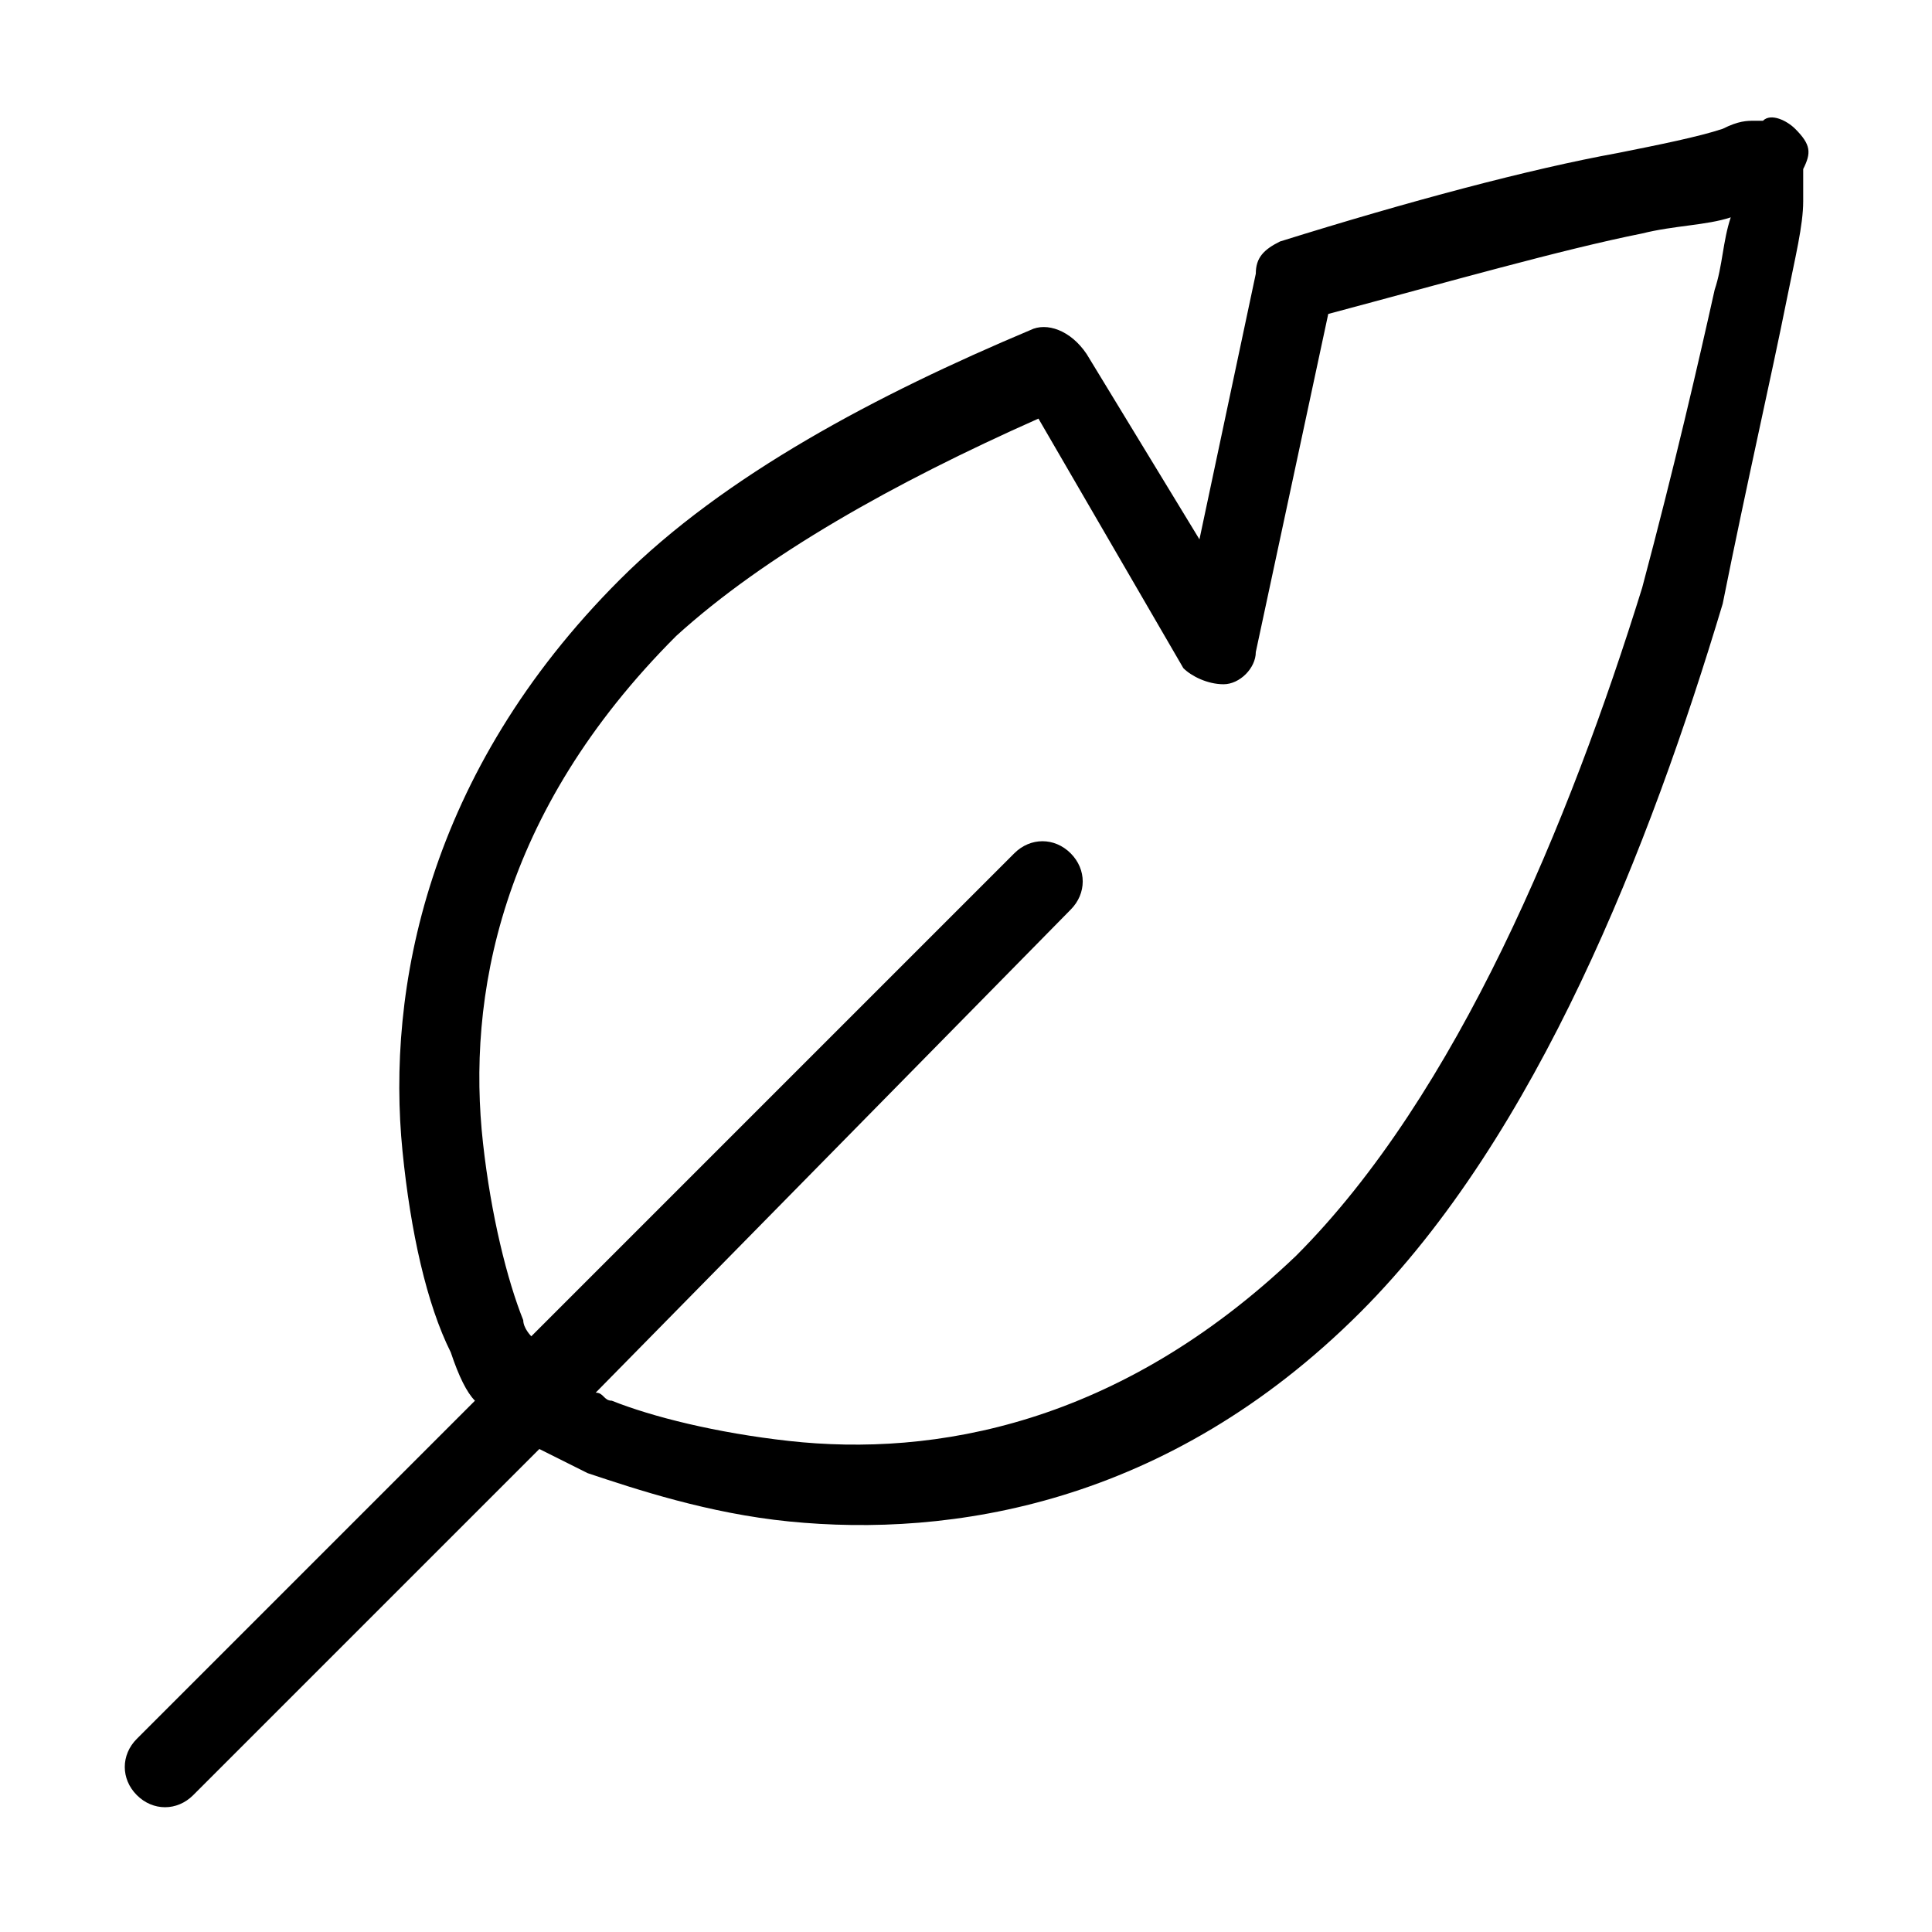
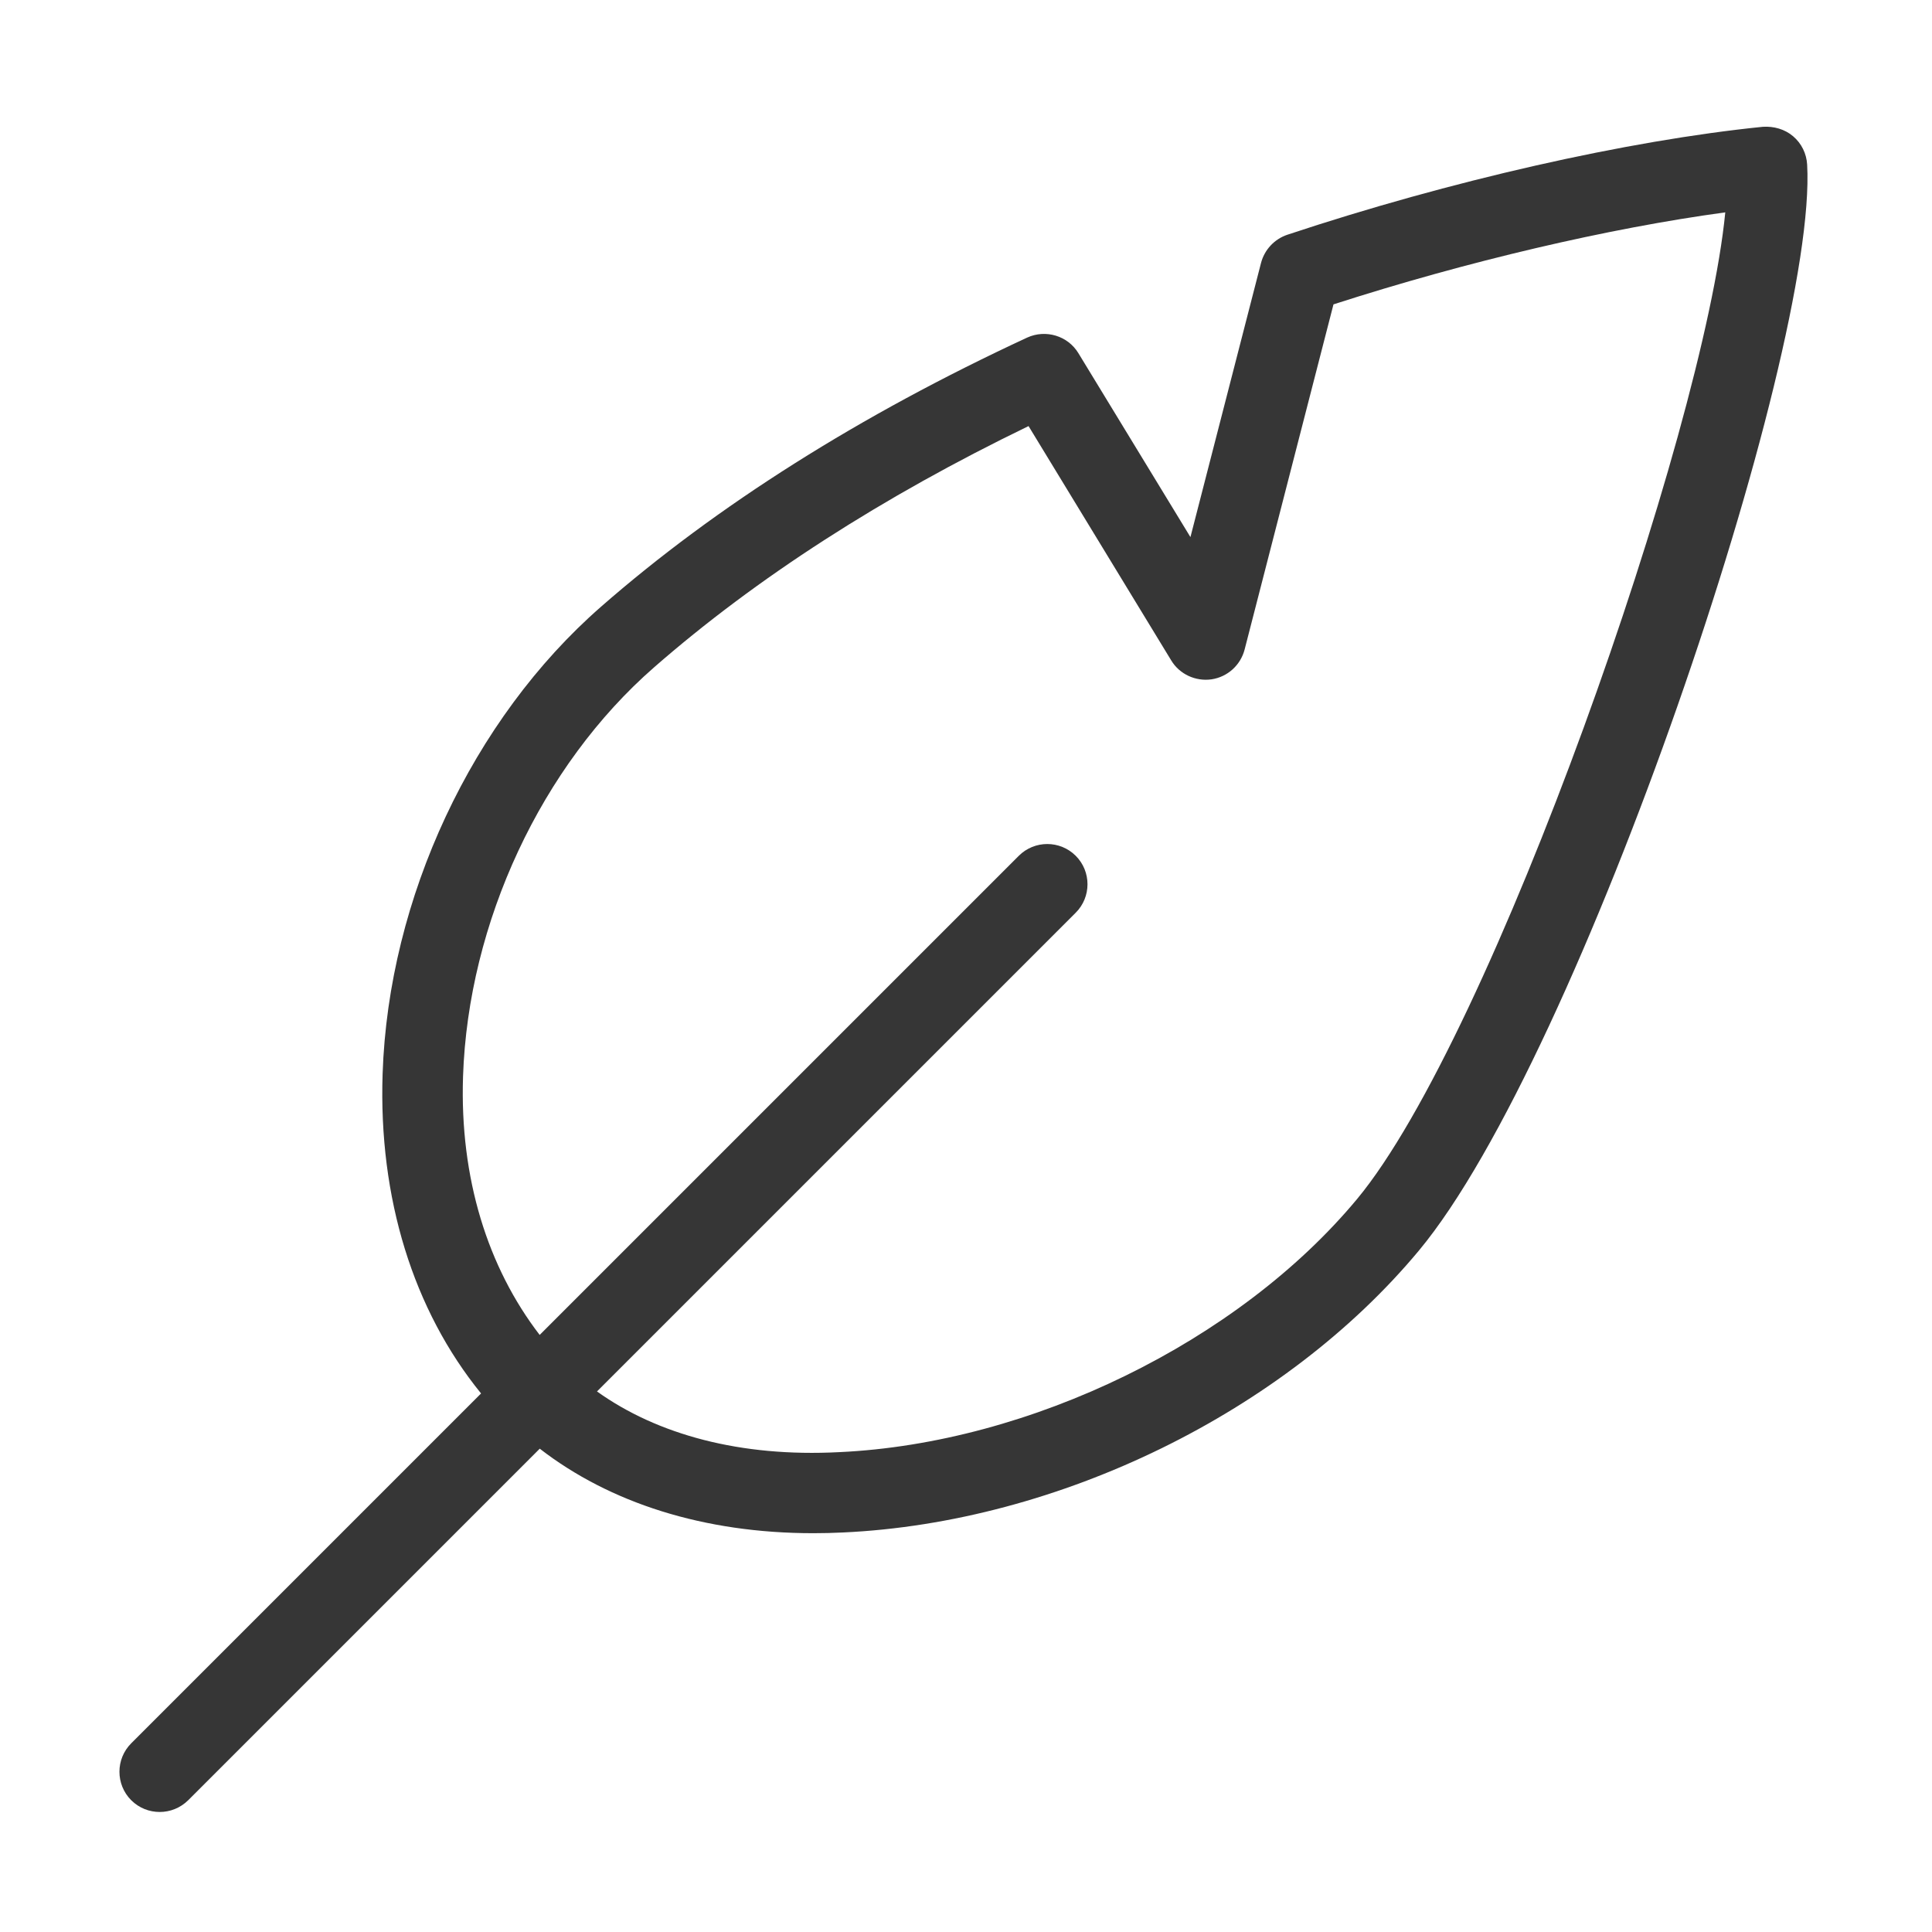
- <svg xmlns="http://www.w3.org/2000/svg" version="1.0" id="Camada_1" x="0px" y="0px" width="24px" height="24px" viewBox="0 0 24 24" enable-background="new 0 0 24 24" xml:space="preserve">
-   <path fill-rule="evenodd" clip-rule="evenodd" d="M22.3,1.6c-0.1-0.1-0.3-0.2-0.4-0.1l0,0l0,0l0,0c0,0-0.1,0-0.1,0  c-0.1,0-0.2,0-0.4,0.1c-0.3,0.1-0.8,0.2-1.3,0.3C19,2.1,17.5,2.5,15.9,3c-0.2,0.1-0.3,0.2-0.3,0.4l-0.7,3.3l-1.4-2.3  C13.3,4.1,13,4,12.8,4.1C10.9,4.9,9,5.9,7.7,7.2c-2.4,2.4-2.9,5.1-2.7,7.1c0.1,1,0.3,1.9,0.6,2.5c0.1,0.3,0.2,0.5,0.3,0.6l-4.2,4.2  c-0.2,0.2-0.2,0.5,0,0.7c0.2,0.2,0.5,0.2,0.7,0l4.3-4.3c0.2,0.1,0.4,0.2,0.6,0.3c0.6,0.2,1.5,0.5,2.5,0.6c2,0.2,4.7-0.2,7.1-2.6  c2.2-2.2,3.6-5.8,4.5-8.8C21.7,6,22,4.7,22.2,3.7c0.1-0.5,0.2-0.9,0.2-1.2c0-0.1,0-0.2,0-0.3c0,0,0-0.1,0-0.1l0,0l0,0l0,0  C22.5,1.9,22.5,1.8,22.3,1.6z M7.4,17.3c0.1,0,0.1,0.1,0.2,0.1c0.5,0.2,1.3,0.4,2.2,0.5c1.8,0.2,4.1-0.2,6.3-2.3  c2-2,3.4-5.4,4.3-8.3c0.4-1.5,0.7-2.8,0.9-3.7c0.1-0.3,0.1-0.6,0.2-0.9c-0.3,0.1-0.7,0.1-1.1,0.2c-1,0.2-2.4,0.6-3.9,1l-0.9,4.2  c0,0.2-0.2,0.4-0.4,0.4c-0.2,0-0.4-0.1-0.5-0.2l-1.8-3.1C11.1,6,9.5,6.9,8.4,7.9c-2.2,2.2-2.6,4.5-2.4,6.3c0.1,0.9,0.3,1.7,0.5,2.2  c0,0.1,0.1,0.2,0.1,0.2l6-6c0.2-0.2,0.5-0.2,0.7,0c0.2,0.2,0.2,0.5,0,0.7L7.4,17.3z" />
+ <svg xmlns="http://www.w3.org/2000/svg" version="1.1" id="Camada_1" x="0px" y="0px" width="24px" height="24px" viewBox="0 0 24 24" enable-background="new 0 0 24 24" xml:space="preserve">
+   <path fill="#363636" d="M22.274,1.692c-0.104-0.088-0.239-0.125-0.374-0.117c-1.683,0.17-3.892,0.671-5.908,1.341  c-0.161,0.054-0.284,0.186-0.327,0.35l-0.877,3.406l-1.392-2.285c-0.131-0.216-0.406-0.299-0.637-0.193  c-2.077,0.964-3.858,2.088-5.293,3.343c-1.6,1.398-2.64,3.62-2.713,5.8c-0.052,1.547,0.381,2.937,1.223,3.973L1.63,21.656  c-0.195,0.195-0.195,0.512,0,0.707c0.098,0.098,0.226,0.146,0.354,0.146s0.256-0.049,0.354-0.146l4.367-4.367  c0.868,0.672,2.035,1.05,3.399,1.05c0.121,0,0.243-0.003,0.367-0.009c2.68-0.123,5.488-1.498,7.156-3.503  c1.999-2.403,4.956-11.135,4.822-13.49C22.441,1.908,22.379,1.781,22.274,1.692z M16.857,14.896  c-1.473,1.771-4.058,3.034-6.433,3.143c-1.226,0.064-2.259-0.218-3.008-0.754l5.947-5.947c0.195-0.195,0.195-0.512,0-0.707  s-0.512-0.195-0.707,0l-5.952,5.952c-0.646-0.84-0.994-1.949-0.952-3.211c0.064-1.912,0.973-3.859,2.372-5.081  c1.271-1.111,2.835-2.118,4.653-2.998l1.773,2.912c0.104,0.172,0.304,0.262,0.5,0.234c0.199-0.03,0.36-0.175,0.411-0.37l1.104-4.288  c1.656-0.534,3.416-0.946,4.867-1.143C21.166,5.379,18.533,12.88,16.857,14.896z" />
</svg>
